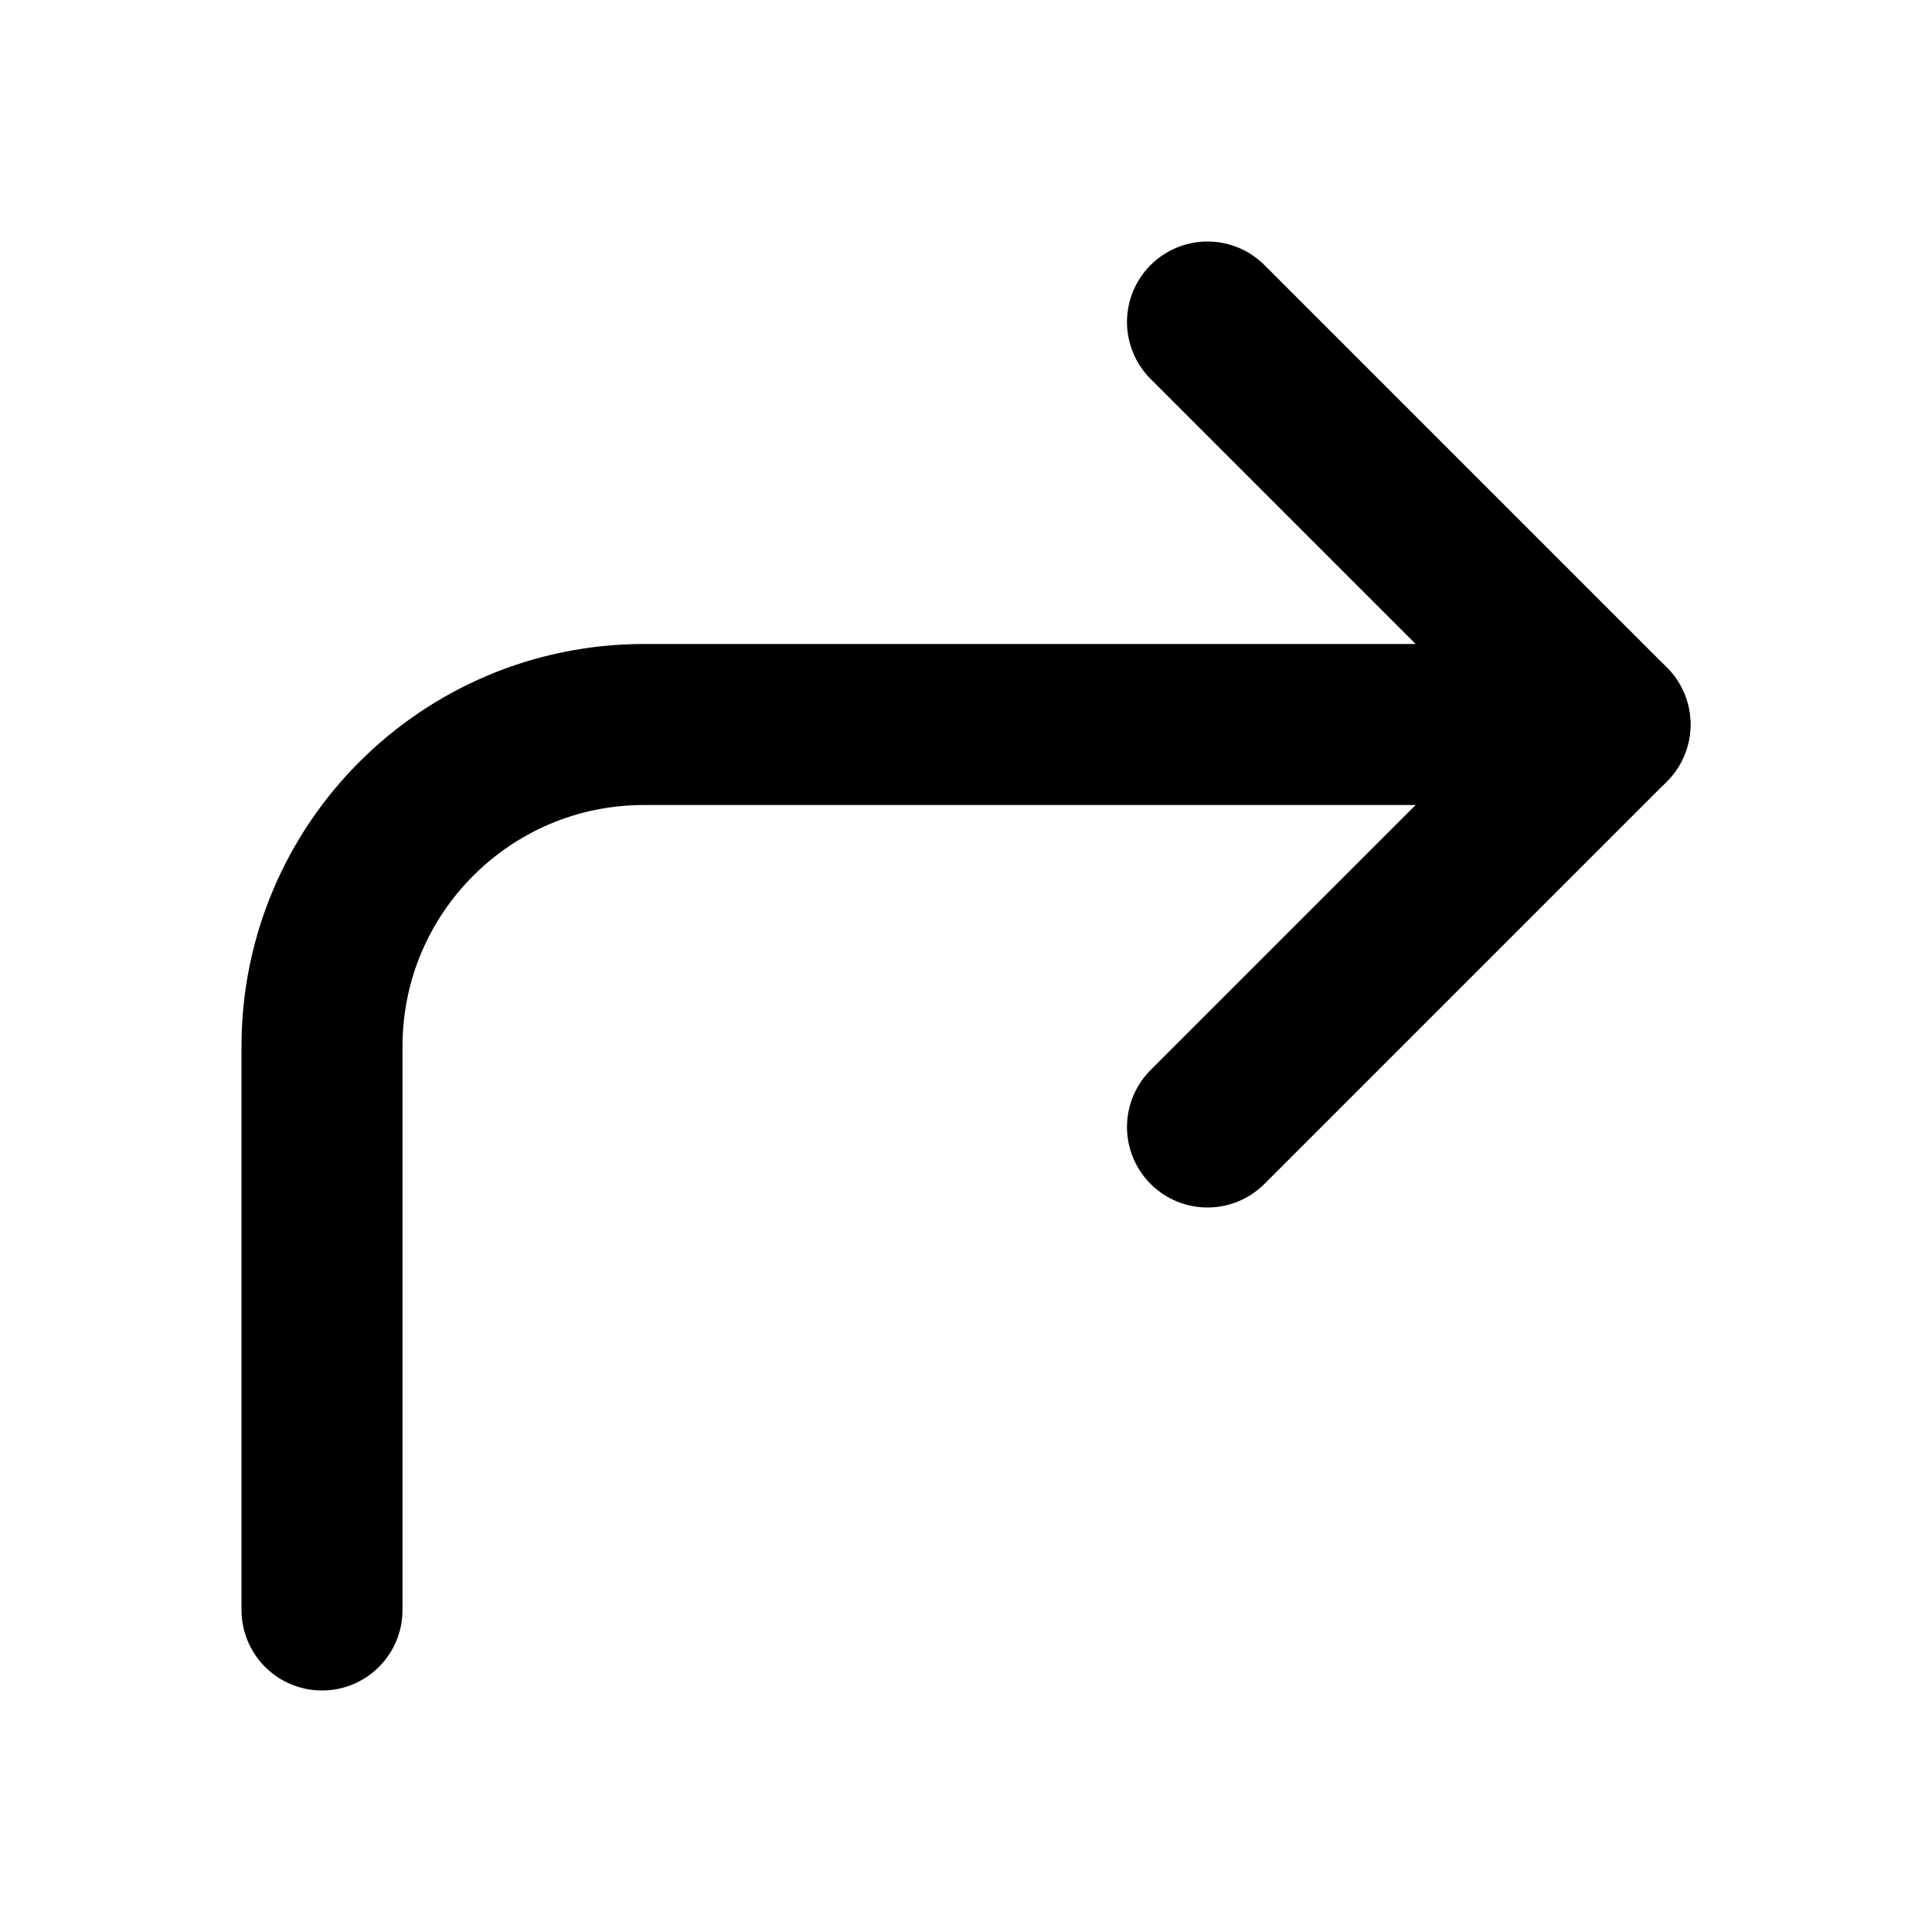
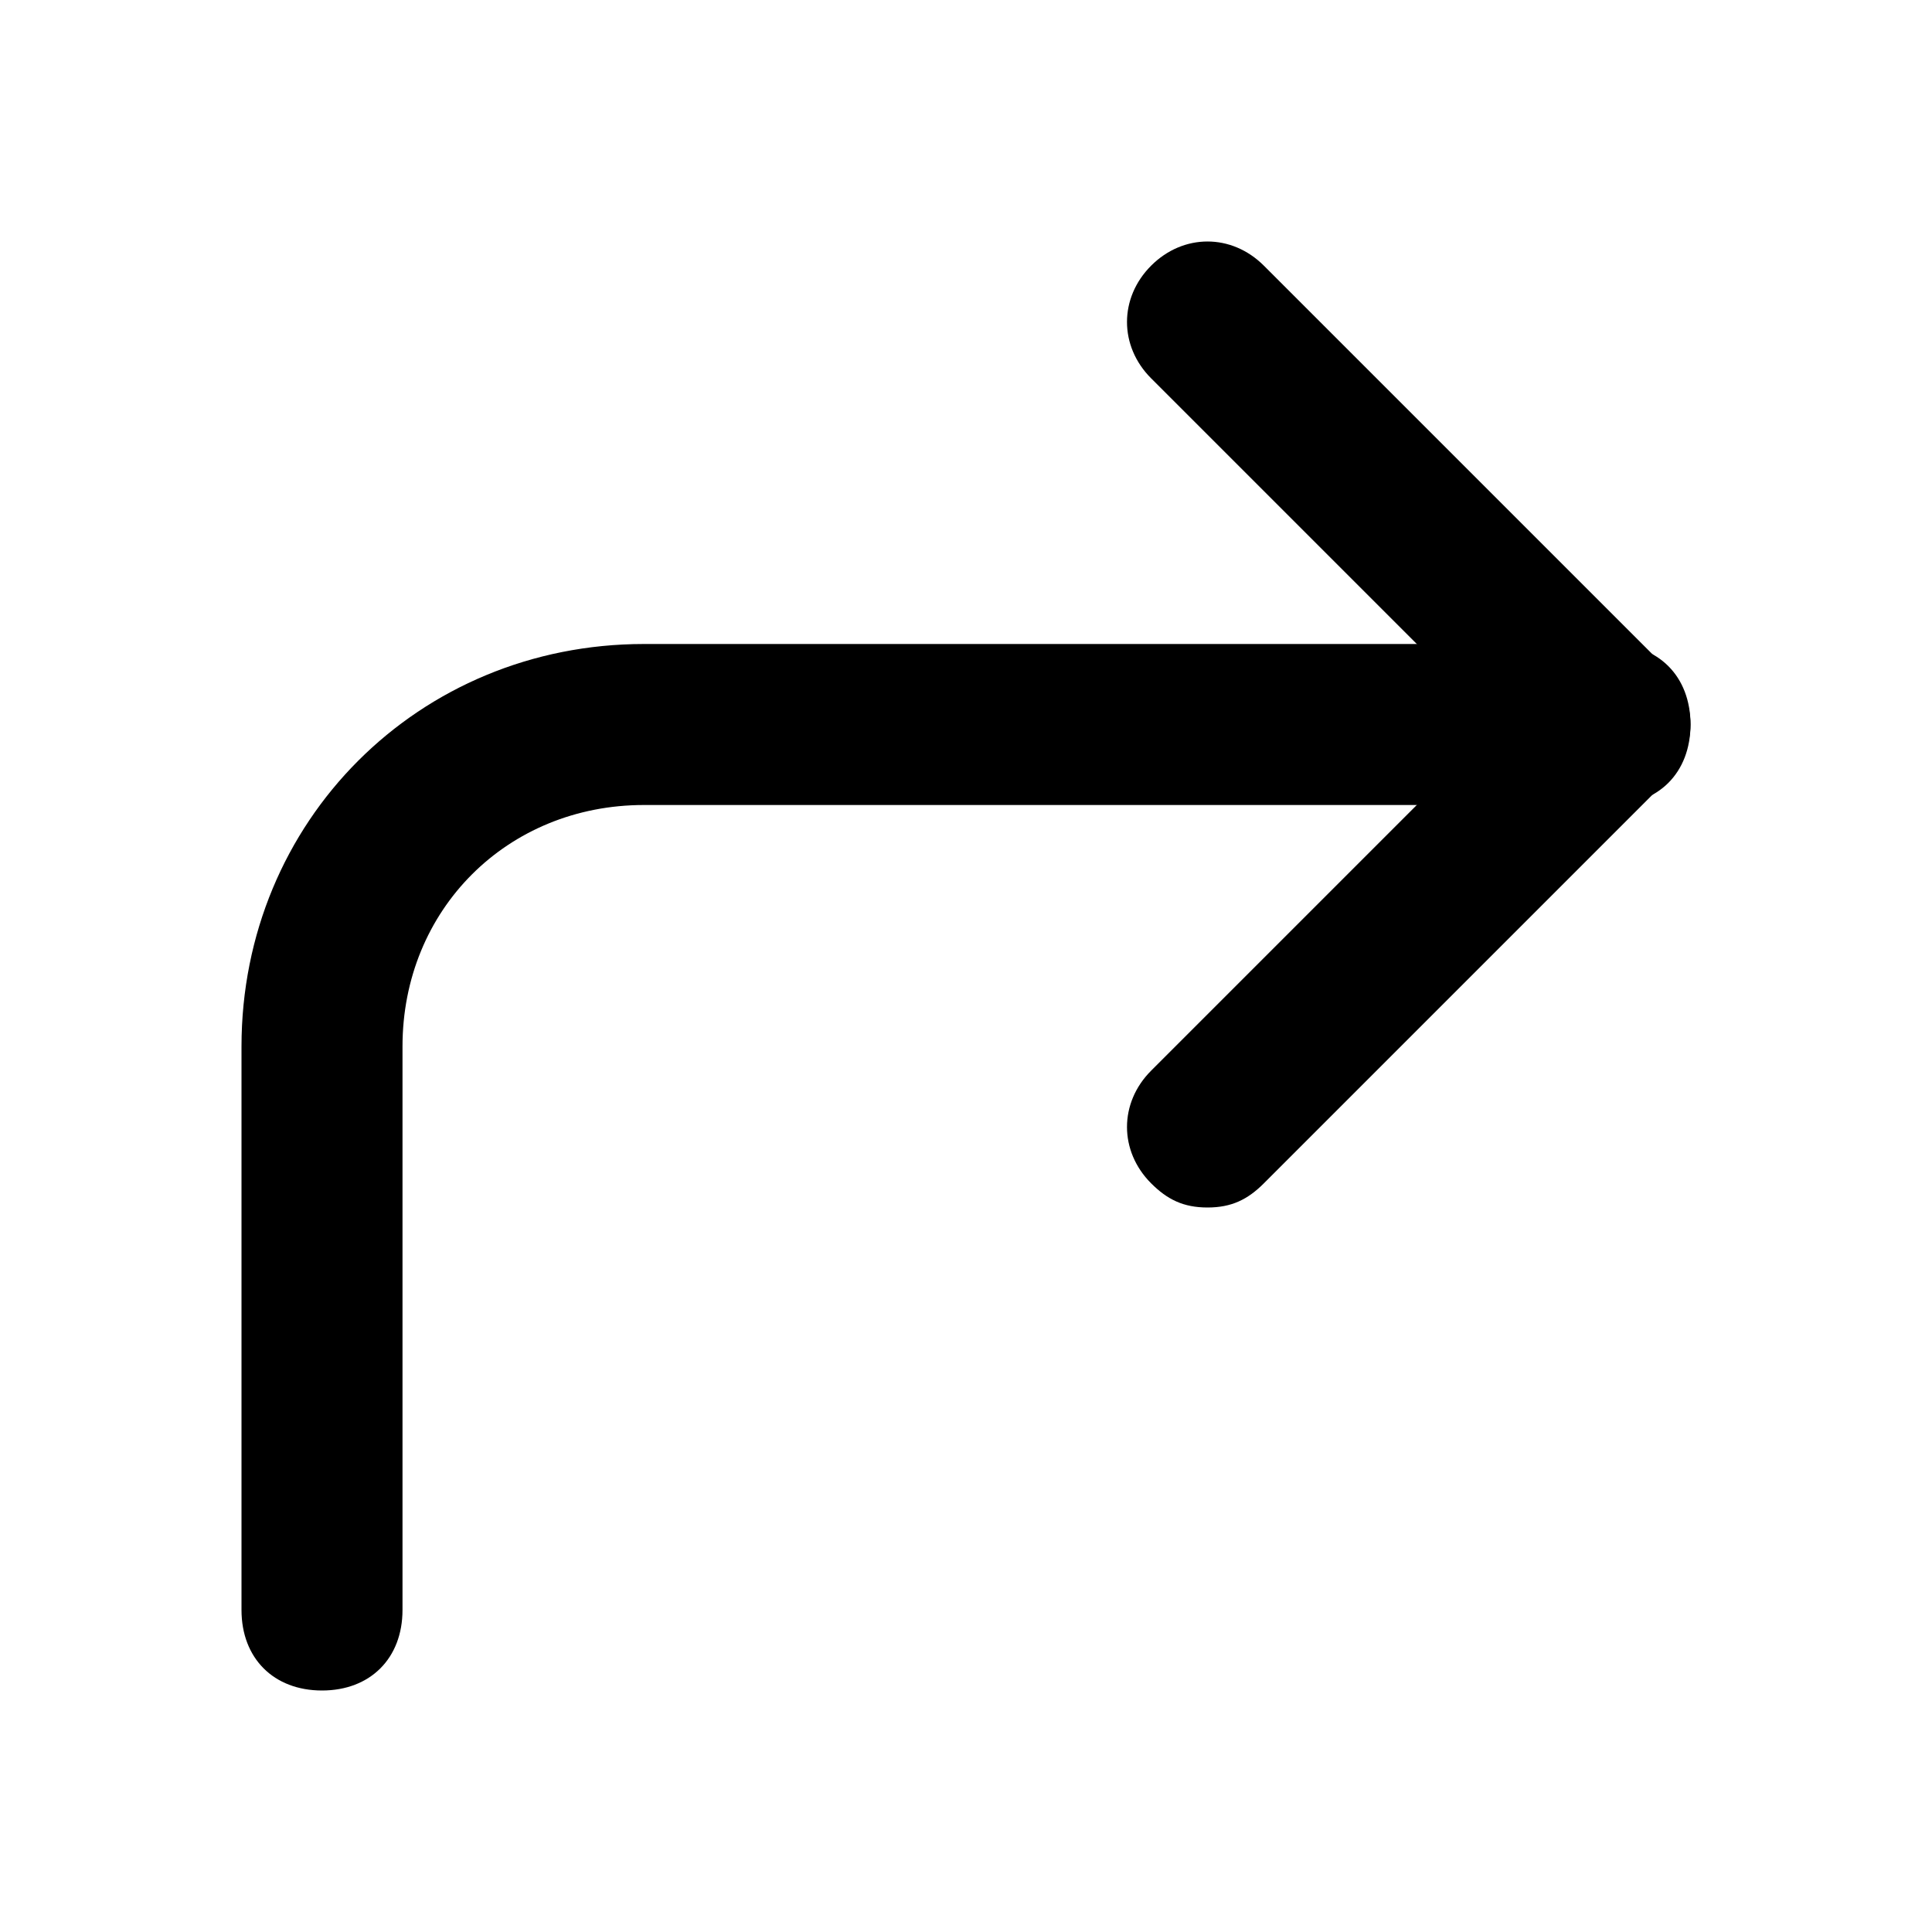
- <svg xmlns="http://www.w3.org/2000/svg" width="24" height="24" viewBox="0 0 24 24" fill="none" stroke="currentColor" stroke-width="2" stroke-linecap="round" stroke-linejoin="round">
-   <polyline points="15 14 20 9 15 4" />
-   <path d="M4 20v-7a4 4 0 0 1 4-4h12" />
+ <svg xmlns="http://www.w3.org/2000/svg" viewBox="0 0 24 24" style="enable-background:new 0 0 24 24" xml:space="preserve">
+   <path d="M15 15c-.3 0-.5-.1-.7-.3-.4-.4-.4-1 0-1.4L18.6 9l-4.3-4.3c-.4-.4-.4-1 0-1.4s1-.4 1.4 0l5 5c.4.4.4 1 0 1.4l-5 5c-.2.2-.4.3-.7.3z" />
+   <path d="M4 21c-.6 0-1-.4-1-1v-7c0-2.8 2.2-5 5-5h12c.6 0 1 .4 1 1s-.4 1-1 1H8c-1.7 0-3 1.3-3 3v7c0 .6-.4 1-1 1z" />
</svg>
